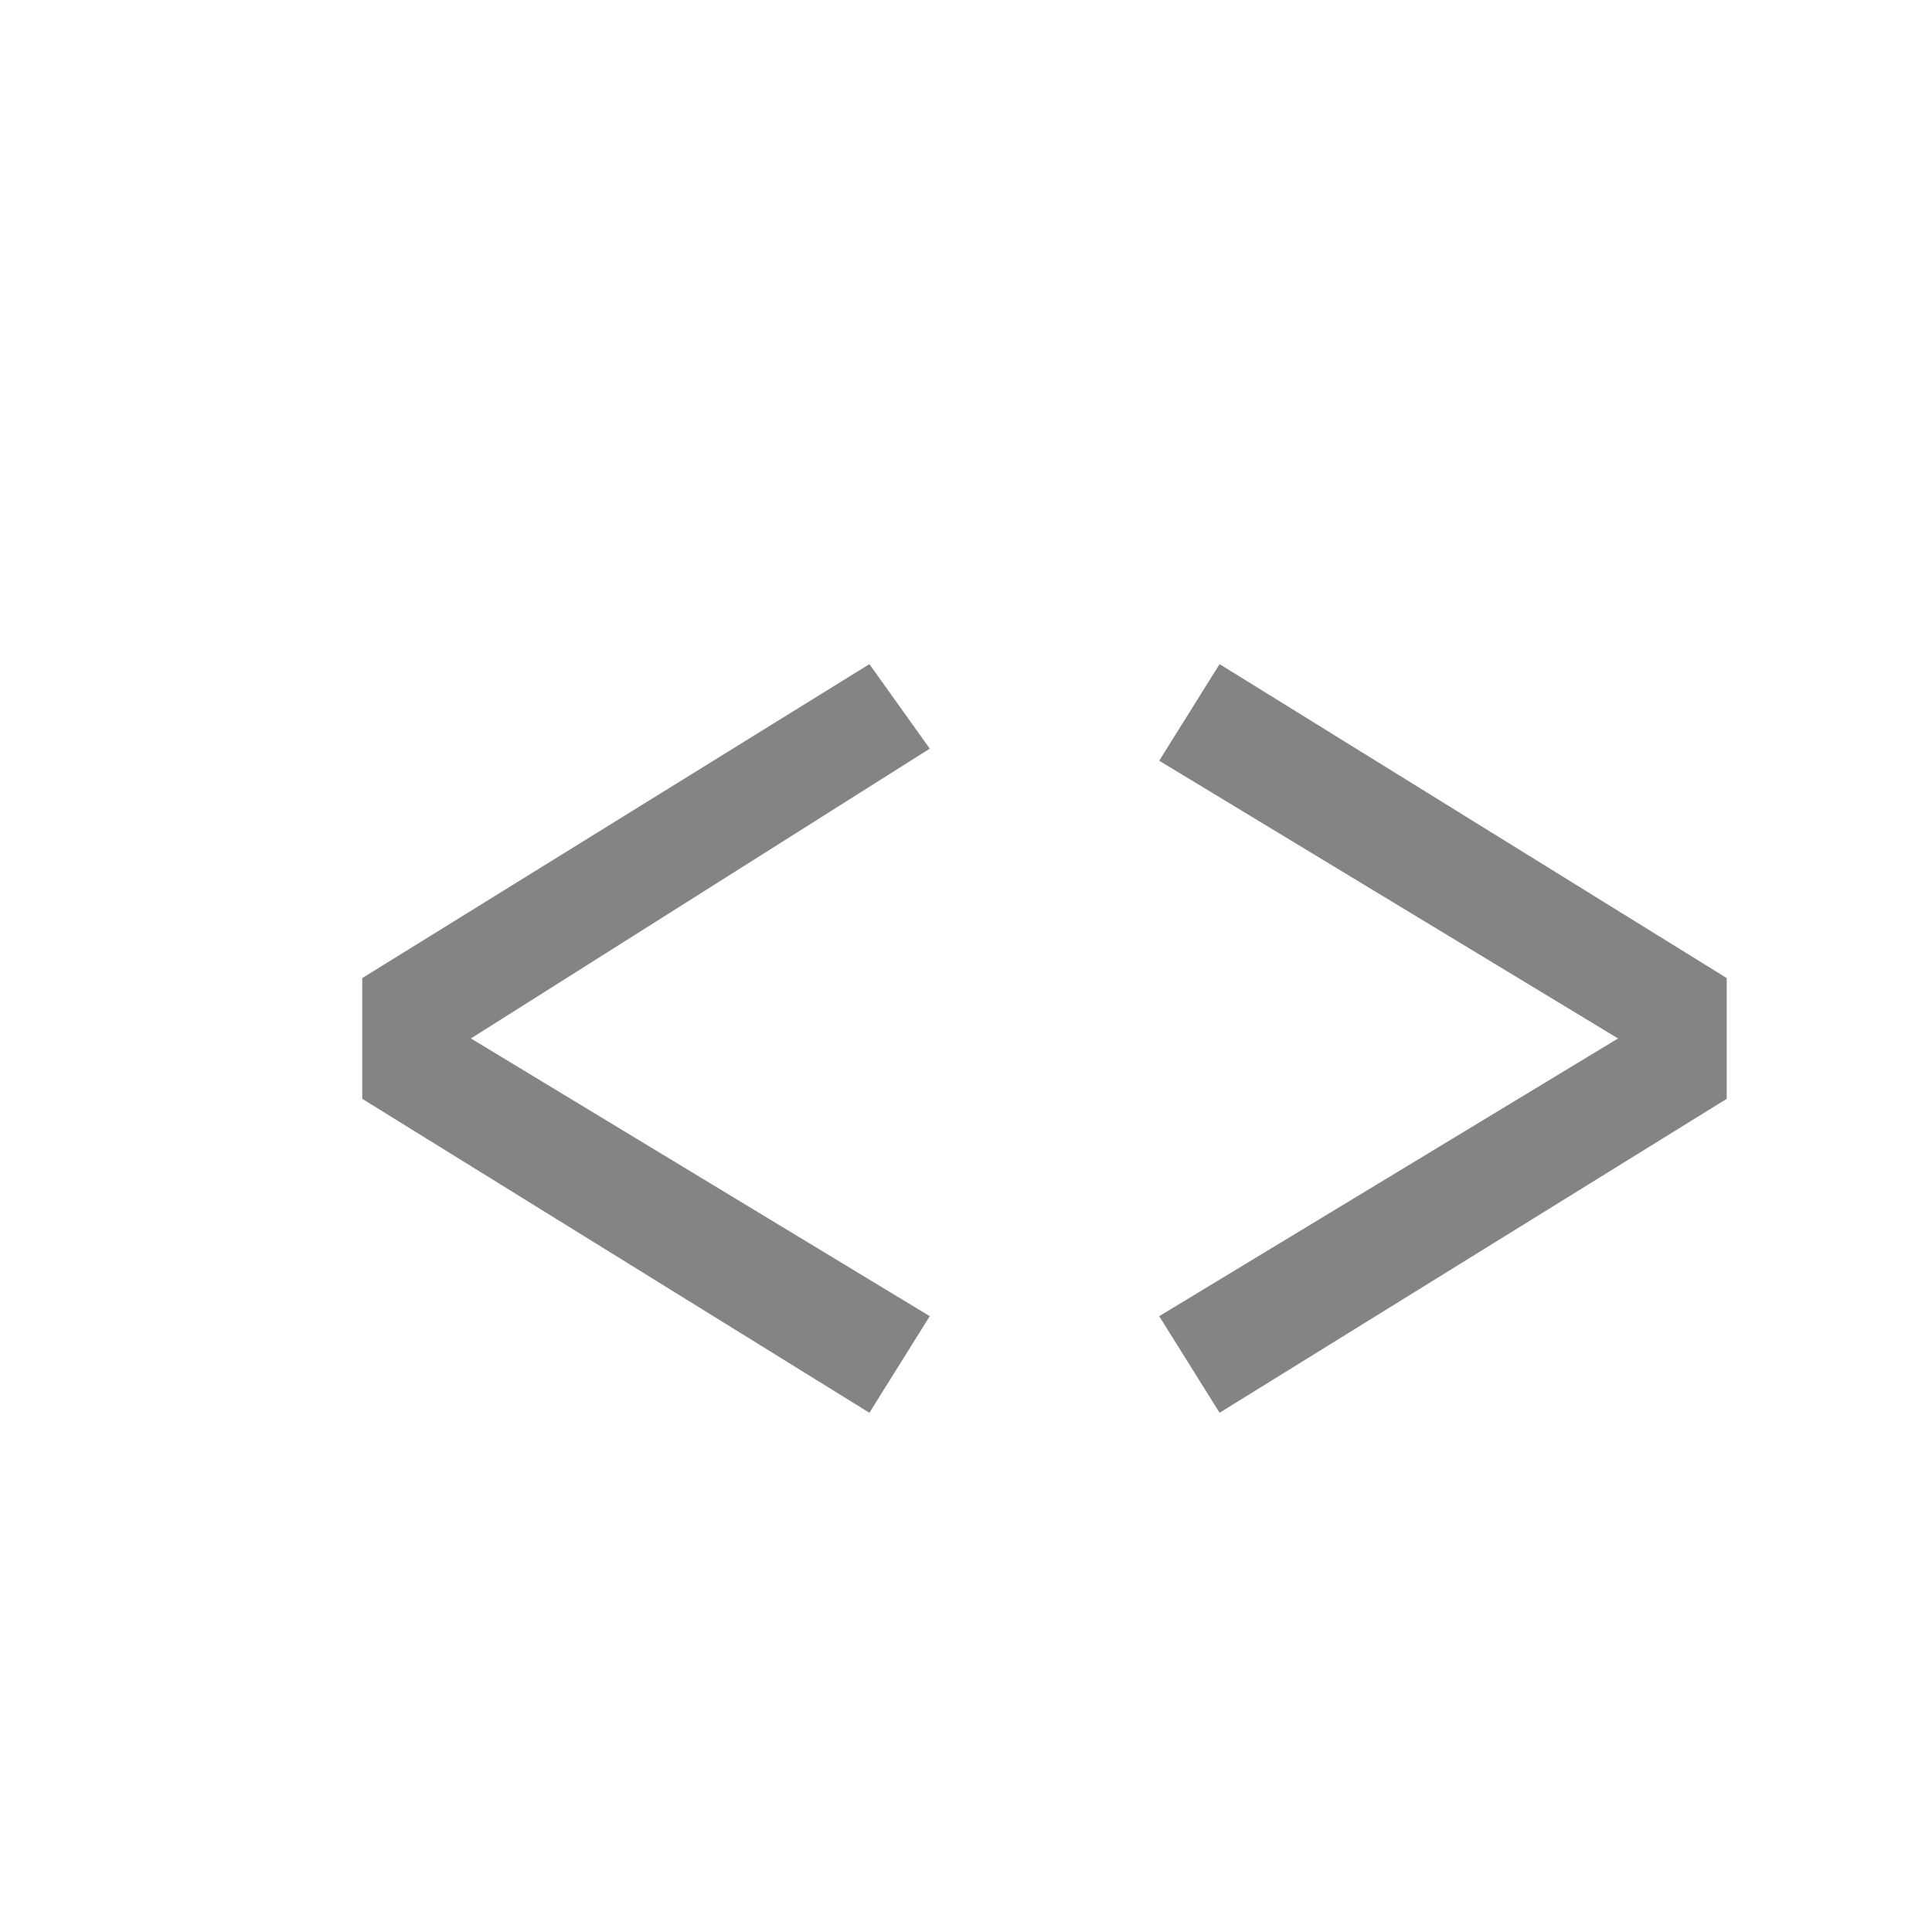
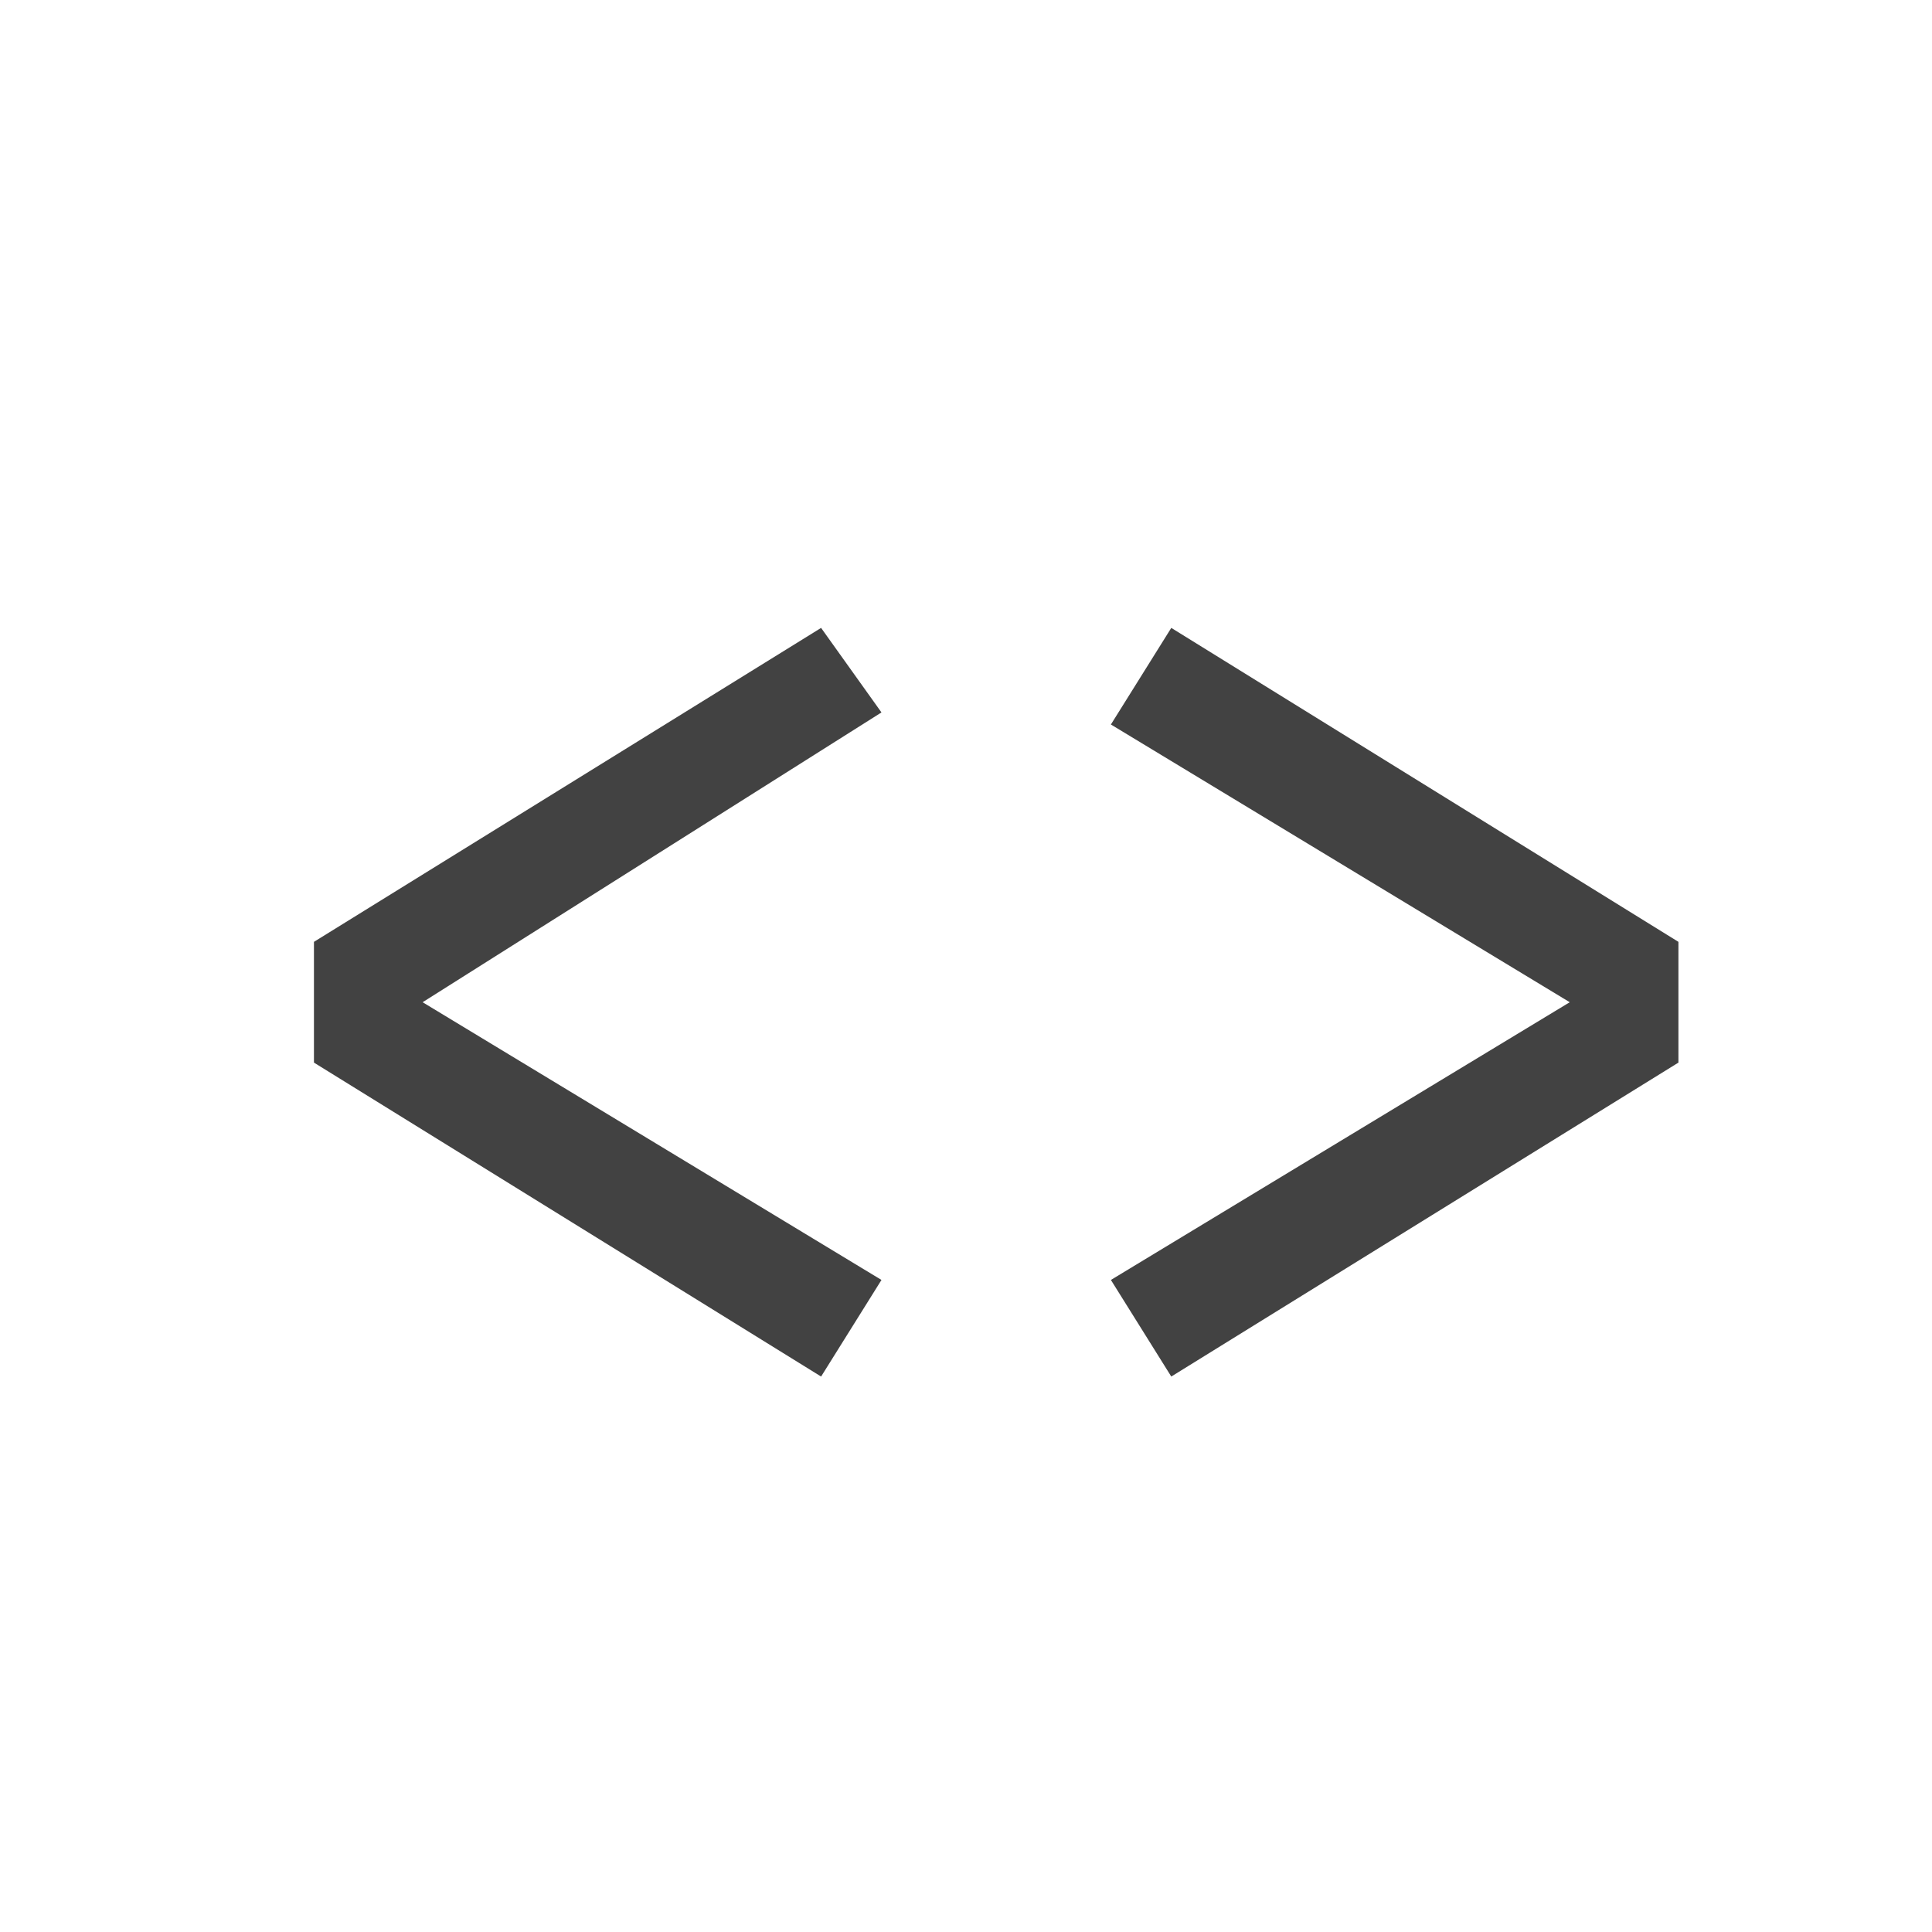
- <svg xmlns="http://www.w3.org/2000/svg" version="1.1" id="Layer_1" x="0px" y="0px" width="16px" height="16px" viewBox="0 0 16 16" style="enable-background:new 0 0 16 16;" xml:space="preserve">
+ <svg xmlns="http://www.w3.org/2000/svg" version="1.1" id="Layer_1" x="0px" y="0px" viewBox="0 0 16 16" style="enable-background:new 0 0 16 16;" xml:space="preserve">
+   <style type="text/css">
+ 	.st0{fill:#424242;}
+ </style>
  <g>
    <g>
      <g>
-         <path style="fill:#848484;" d="M7.7,6.2L3.9,8.6l3.8,2.3l-0.5,0.8L3,9.1v-1l4.2-2.6L7.7,6.2z" />
-         <path style="fill:#848484;" d="M14.3,8.1v1l-4.2,2.6l-0.5-0.8l3.8-2.3L9.6,6.3l0.5-0.8L14.3,8.1z" />
+         <path class="st0" d="M7.3,5.9L3.5,8.3l3.8,2.3l-0.5,0.8L2.6,8.8v-1     l4.2-2.6L7.3,5.9z" />
+         <path class="st0" d="M13.9,7.8v1l-4.2,2.6l-0.5-0.8L13,8.3L9.2,6l0.5-0.8     L13.9,7.8z" />
      </g>
    </g>
  </g>
</svg>
